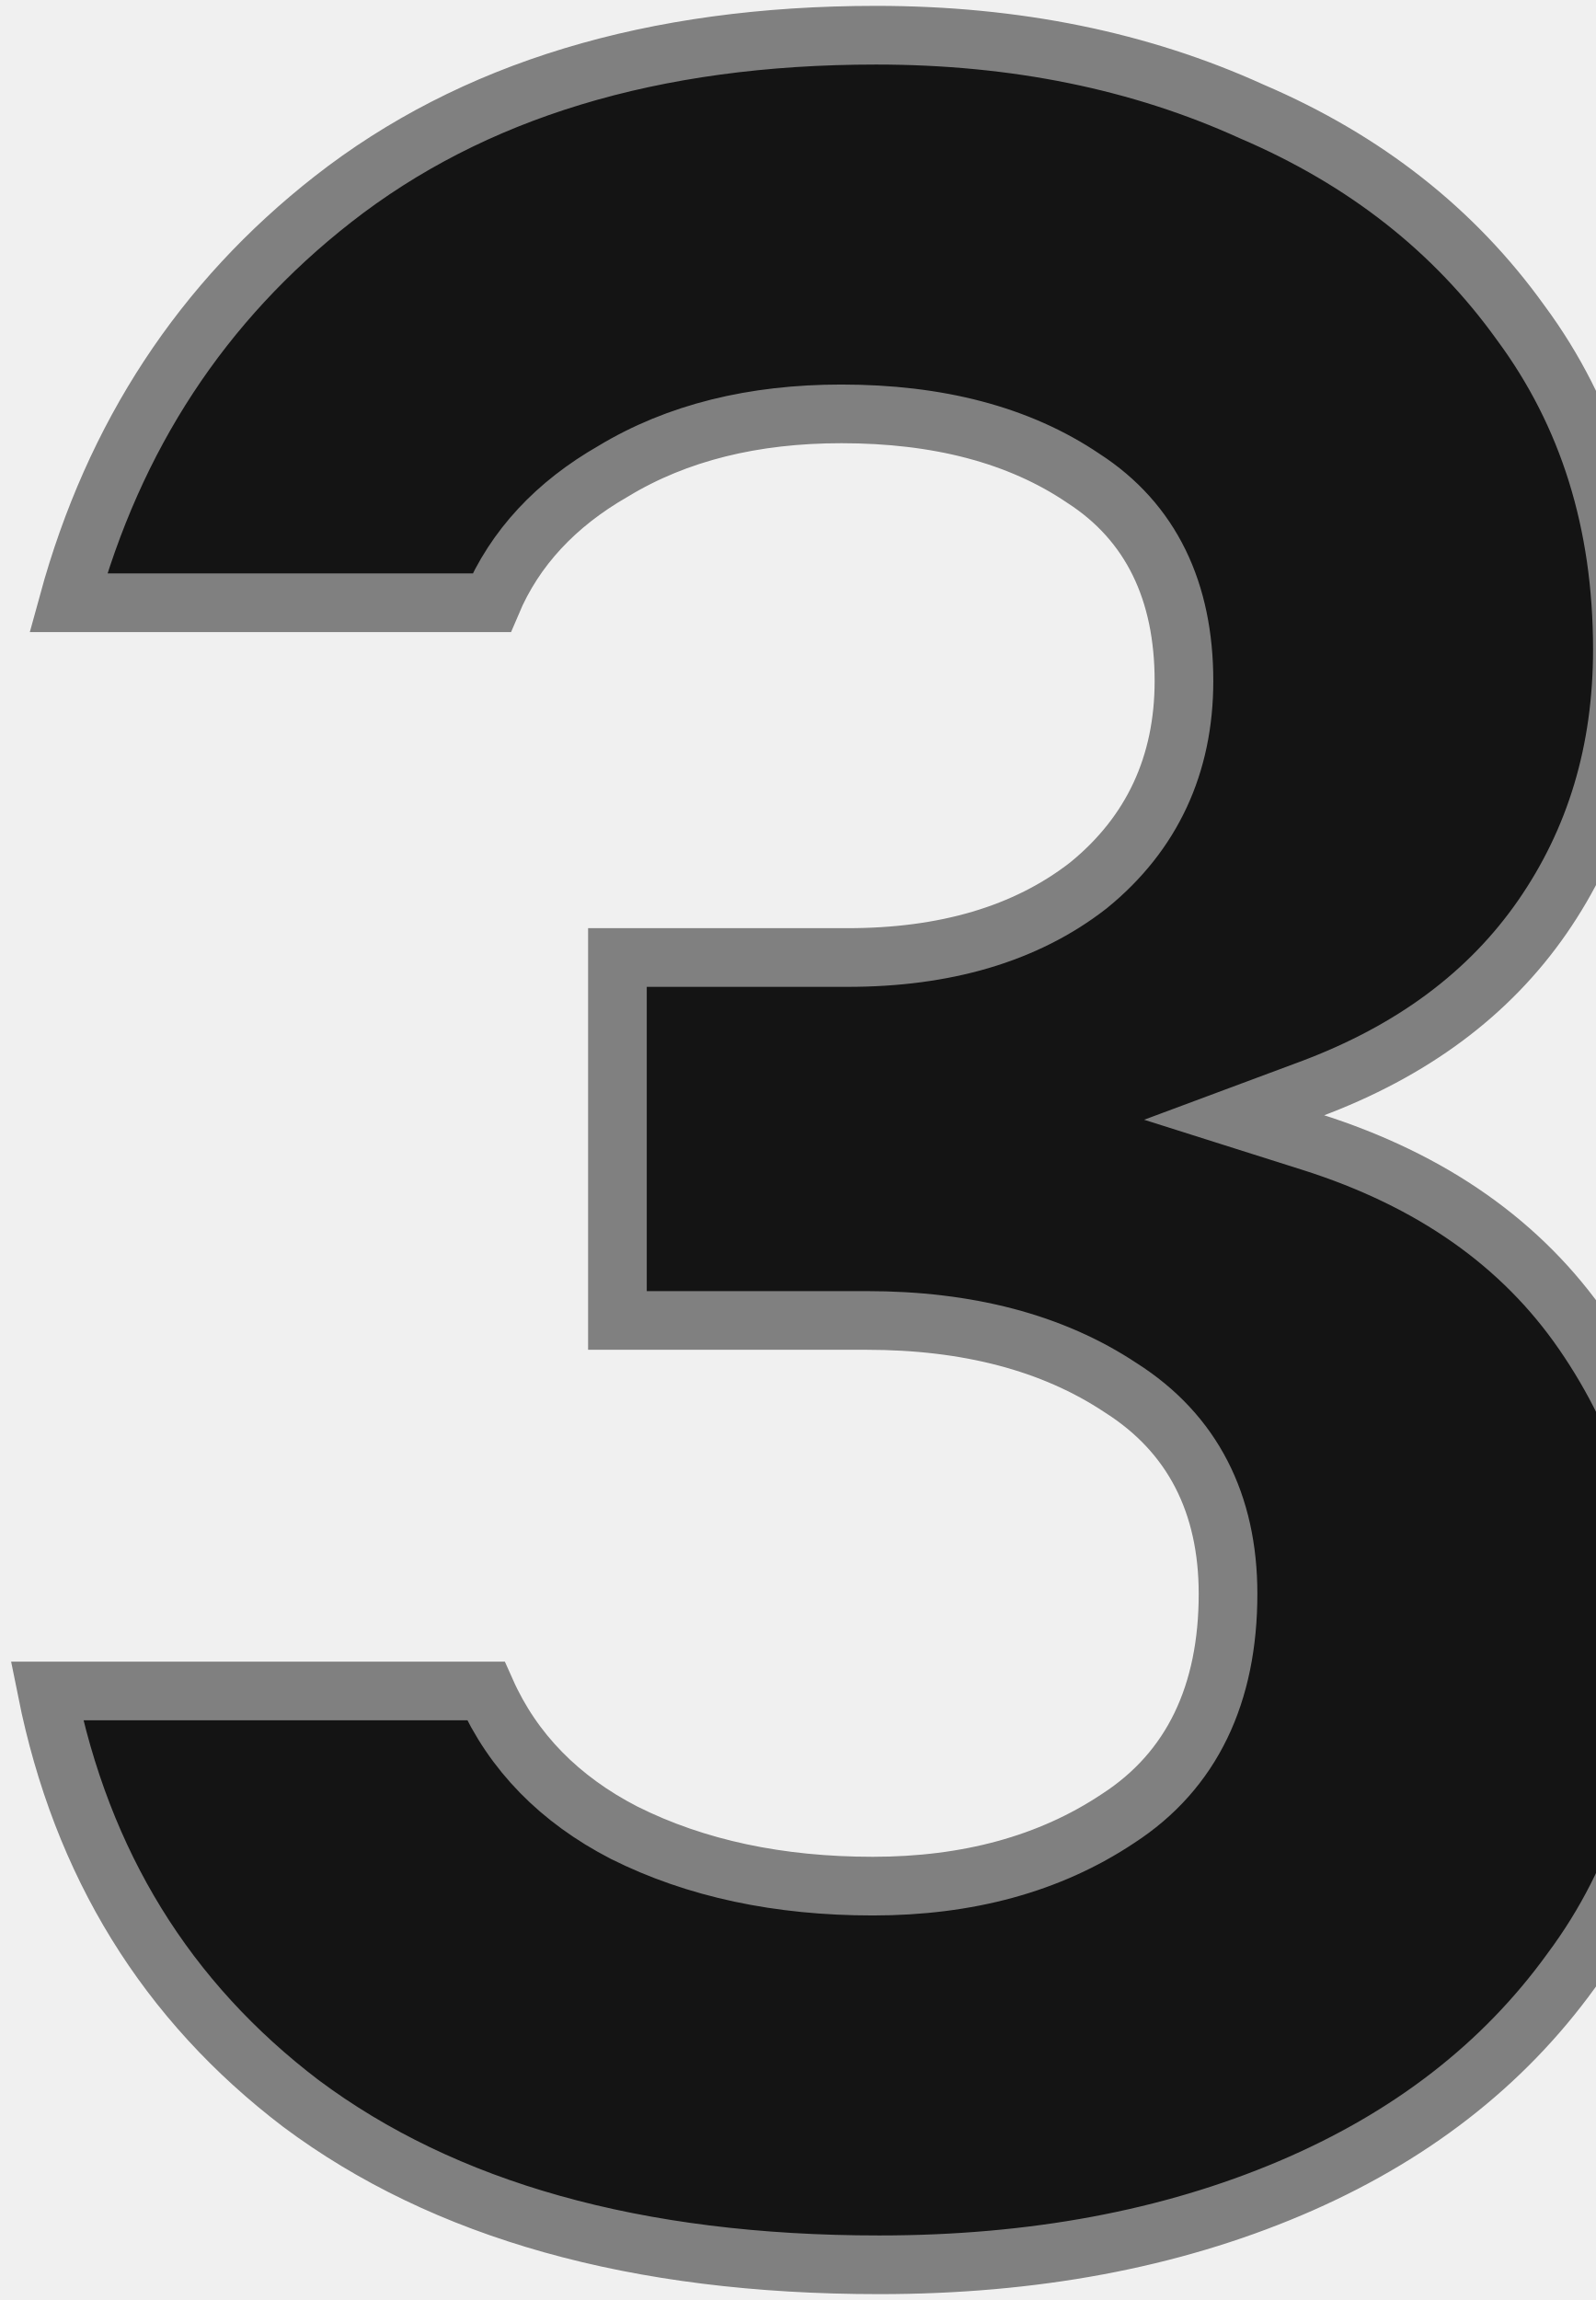
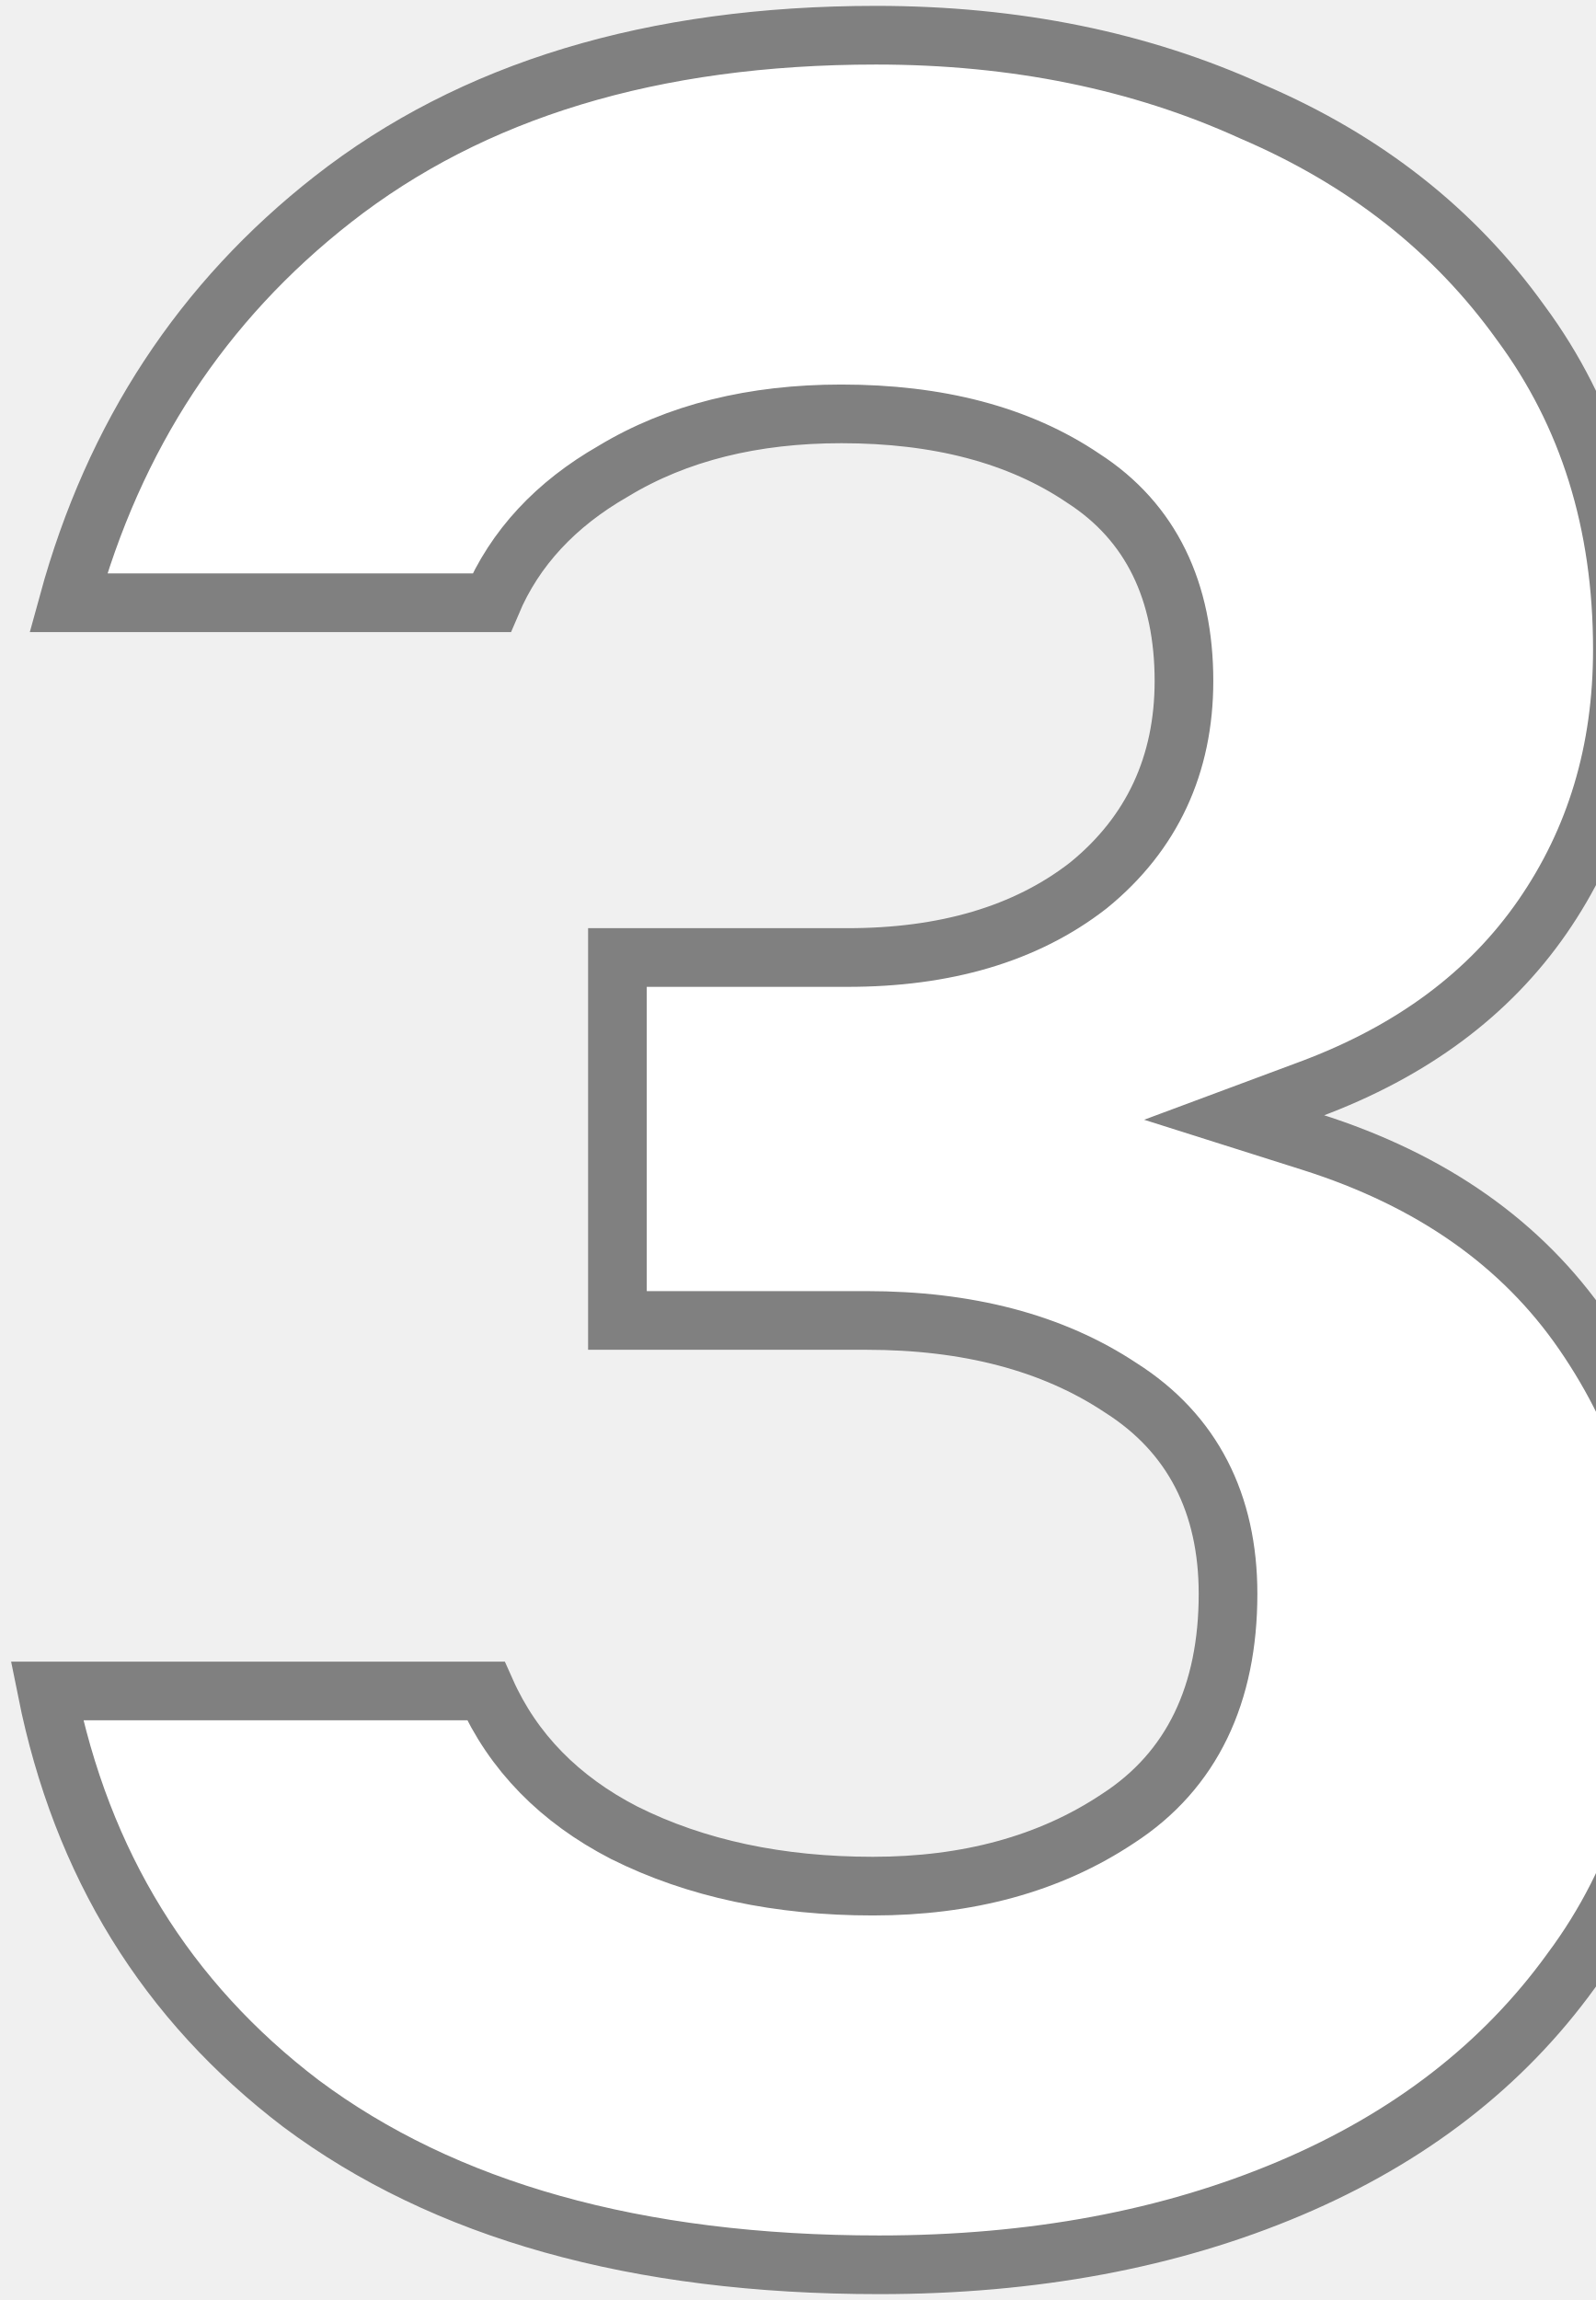
<svg xmlns="http://www.w3.org/2000/svg" width="136" height="196" viewBox="0 0 136 196" fill="currentColor">
-   <path d="M41.9 51.364H5.818C9.716 37.128 17.235 25.698 28.373 16.981C40.202 7.724 55.563 3 74.658 3C86.522 3 97.18 5.179 106.67 9.493L106.694 9.504L106.718 9.514C116.366 13.649 123.968 19.645 129.597 27.493L129.607 27.507L129.617 27.52C135.365 35.297 138.273 44.535 138.273 55.348C138.273 64.024 135.985 71.592 131.453 78.139C126.939 84.657 120.387 89.57 111.652 92.824L105.189 95.231L111.764 97.313C122.071 100.577 129.736 106.016 134.936 113.565C140.205 121.213 142.833 129.684 142.833 139.042C142.833 150.402 139.83 159.992 133.914 167.936L133.905 167.949L133.895 167.963C128.095 175.981 120.141 182.161 109.946 186.482C99.733 190.809 88.074 193 74.926 193C54.172 193 37.825 188.341 25.656 179.261C14.183 170.532 6.964 158.855 4 144.1H41.405C43.725 149.315 47.696 153.343 53.182 156.175L53.195 156.182L53.209 156.188C59.322 159.245 66.405 160.731 74.39 160.731C82.45 160.731 89.453 158.854 95.275 154.977C101.625 150.873 104.663 144.312 104.663 135.823C104.663 128.141 101.648 122.156 95.535 118.273C89.689 114.384 82.409 112.525 73.853 112.525H52.622V81.597H72.244C80.488 81.597 87.396 79.626 92.748 75.464L92.769 75.447L92.79 75.43C98.193 71.028 100.907 65.155 100.907 58.031C100.907 50.421 98.127 44.496 92.331 40.759C86.831 37.035 79.898 35.269 71.707 35.269C64.228 35.269 57.709 36.858 52.261 40.157C47.385 42.95 43.879 46.683 41.9 51.364Z" fill="#141414" stroke="#808080" stroke-width="5" />
+   <path d="M41.9 51.364H5.818C9.716 37.128 17.235 25.698 28.373 16.981C40.202 7.724 55.563 3 74.658 3C86.522 3 97.18 5.179 106.67 9.493L106.694 9.504L106.718 9.514C116.366 13.649 123.968 19.645 129.597 27.493L129.607 27.507L129.617 27.52C135.365 35.297 138.273 44.535 138.273 55.348C138.273 64.024 135.985 71.592 131.453 78.139C126.939 84.657 120.387 89.57 111.652 92.824L105.189 95.231L111.764 97.313C122.071 100.577 129.736 106.016 134.936 113.565C140.205 121.213 142.833 129.684 142.833 139.042C142.833 150.402 139.83 159.992 133.914 167.936L133.905 167.949L133.895 167.963C128.095 175.981 120.141 182.161 109.946 186.482C99.733 190.809 88.074 193 74.926 193C54.172 193 37.825 188.341 25.656 179.261C14.183 170.532 6.964 158.855 4 144.1H41.405C43.725 149.315 47.696 153.343 53.182 156.175L53.195 156.182L53.209 156.188C59.322 159.245 66.405 160.731 74.39 160.731C82.45 160.731 89.453 158.854 95.275 154.977C101.625 150.873 104.663 144.312 104.663 135.823C104.663 128.141 101.648 122.156 95.535 118.273C89.689 114.384 82.409 112.525 73.853 112.525H52.622V81.597H72.244C80.488 81.597 87.396 79.626 92.748 75.464L92.769 75.447L92.79 75.43C98.193 71.028 100.907 65.155 100.907 58.031C100.907 50.421 98.127 44.496 92.331 40.759C86.831 37.035 79.898 35.269 71.707 35.269C64.228 35.269 57.709 36.858 52.261 40.157C47.385 42.95 43.879 46.683 41.9 51.364Z" fill="#fff" stroke="#808080" stroke-width="5" />
</svg>
